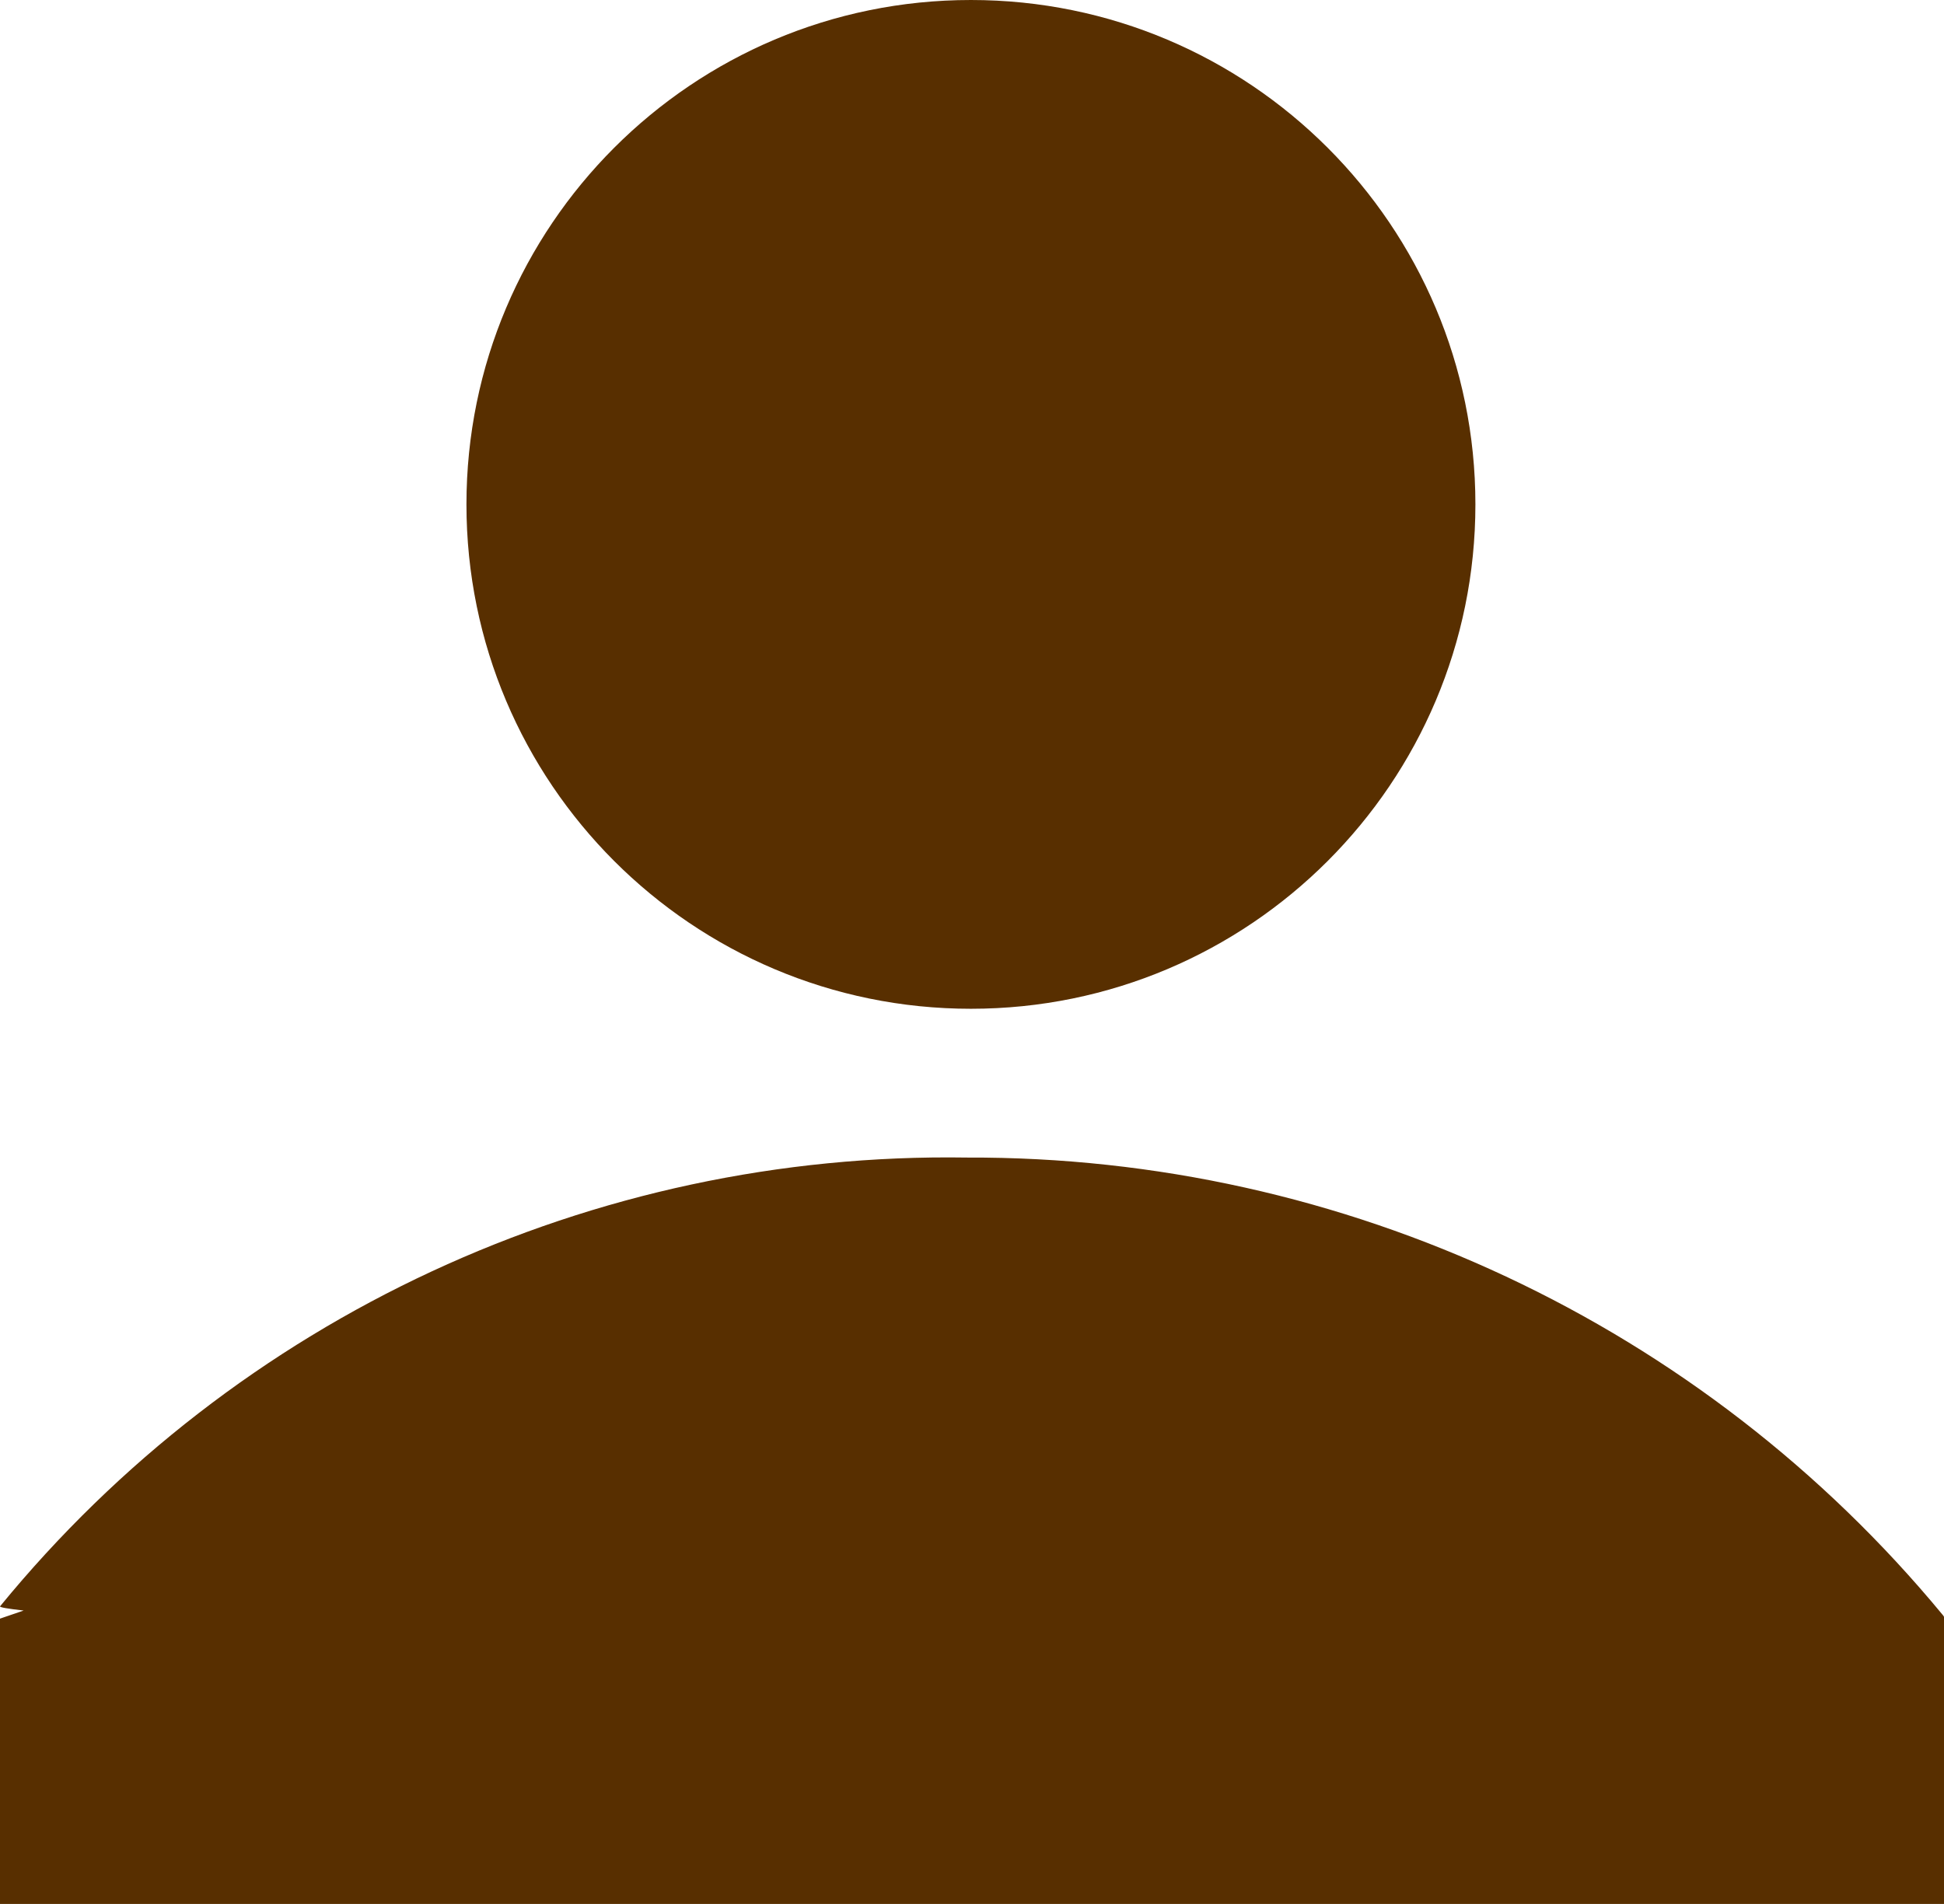
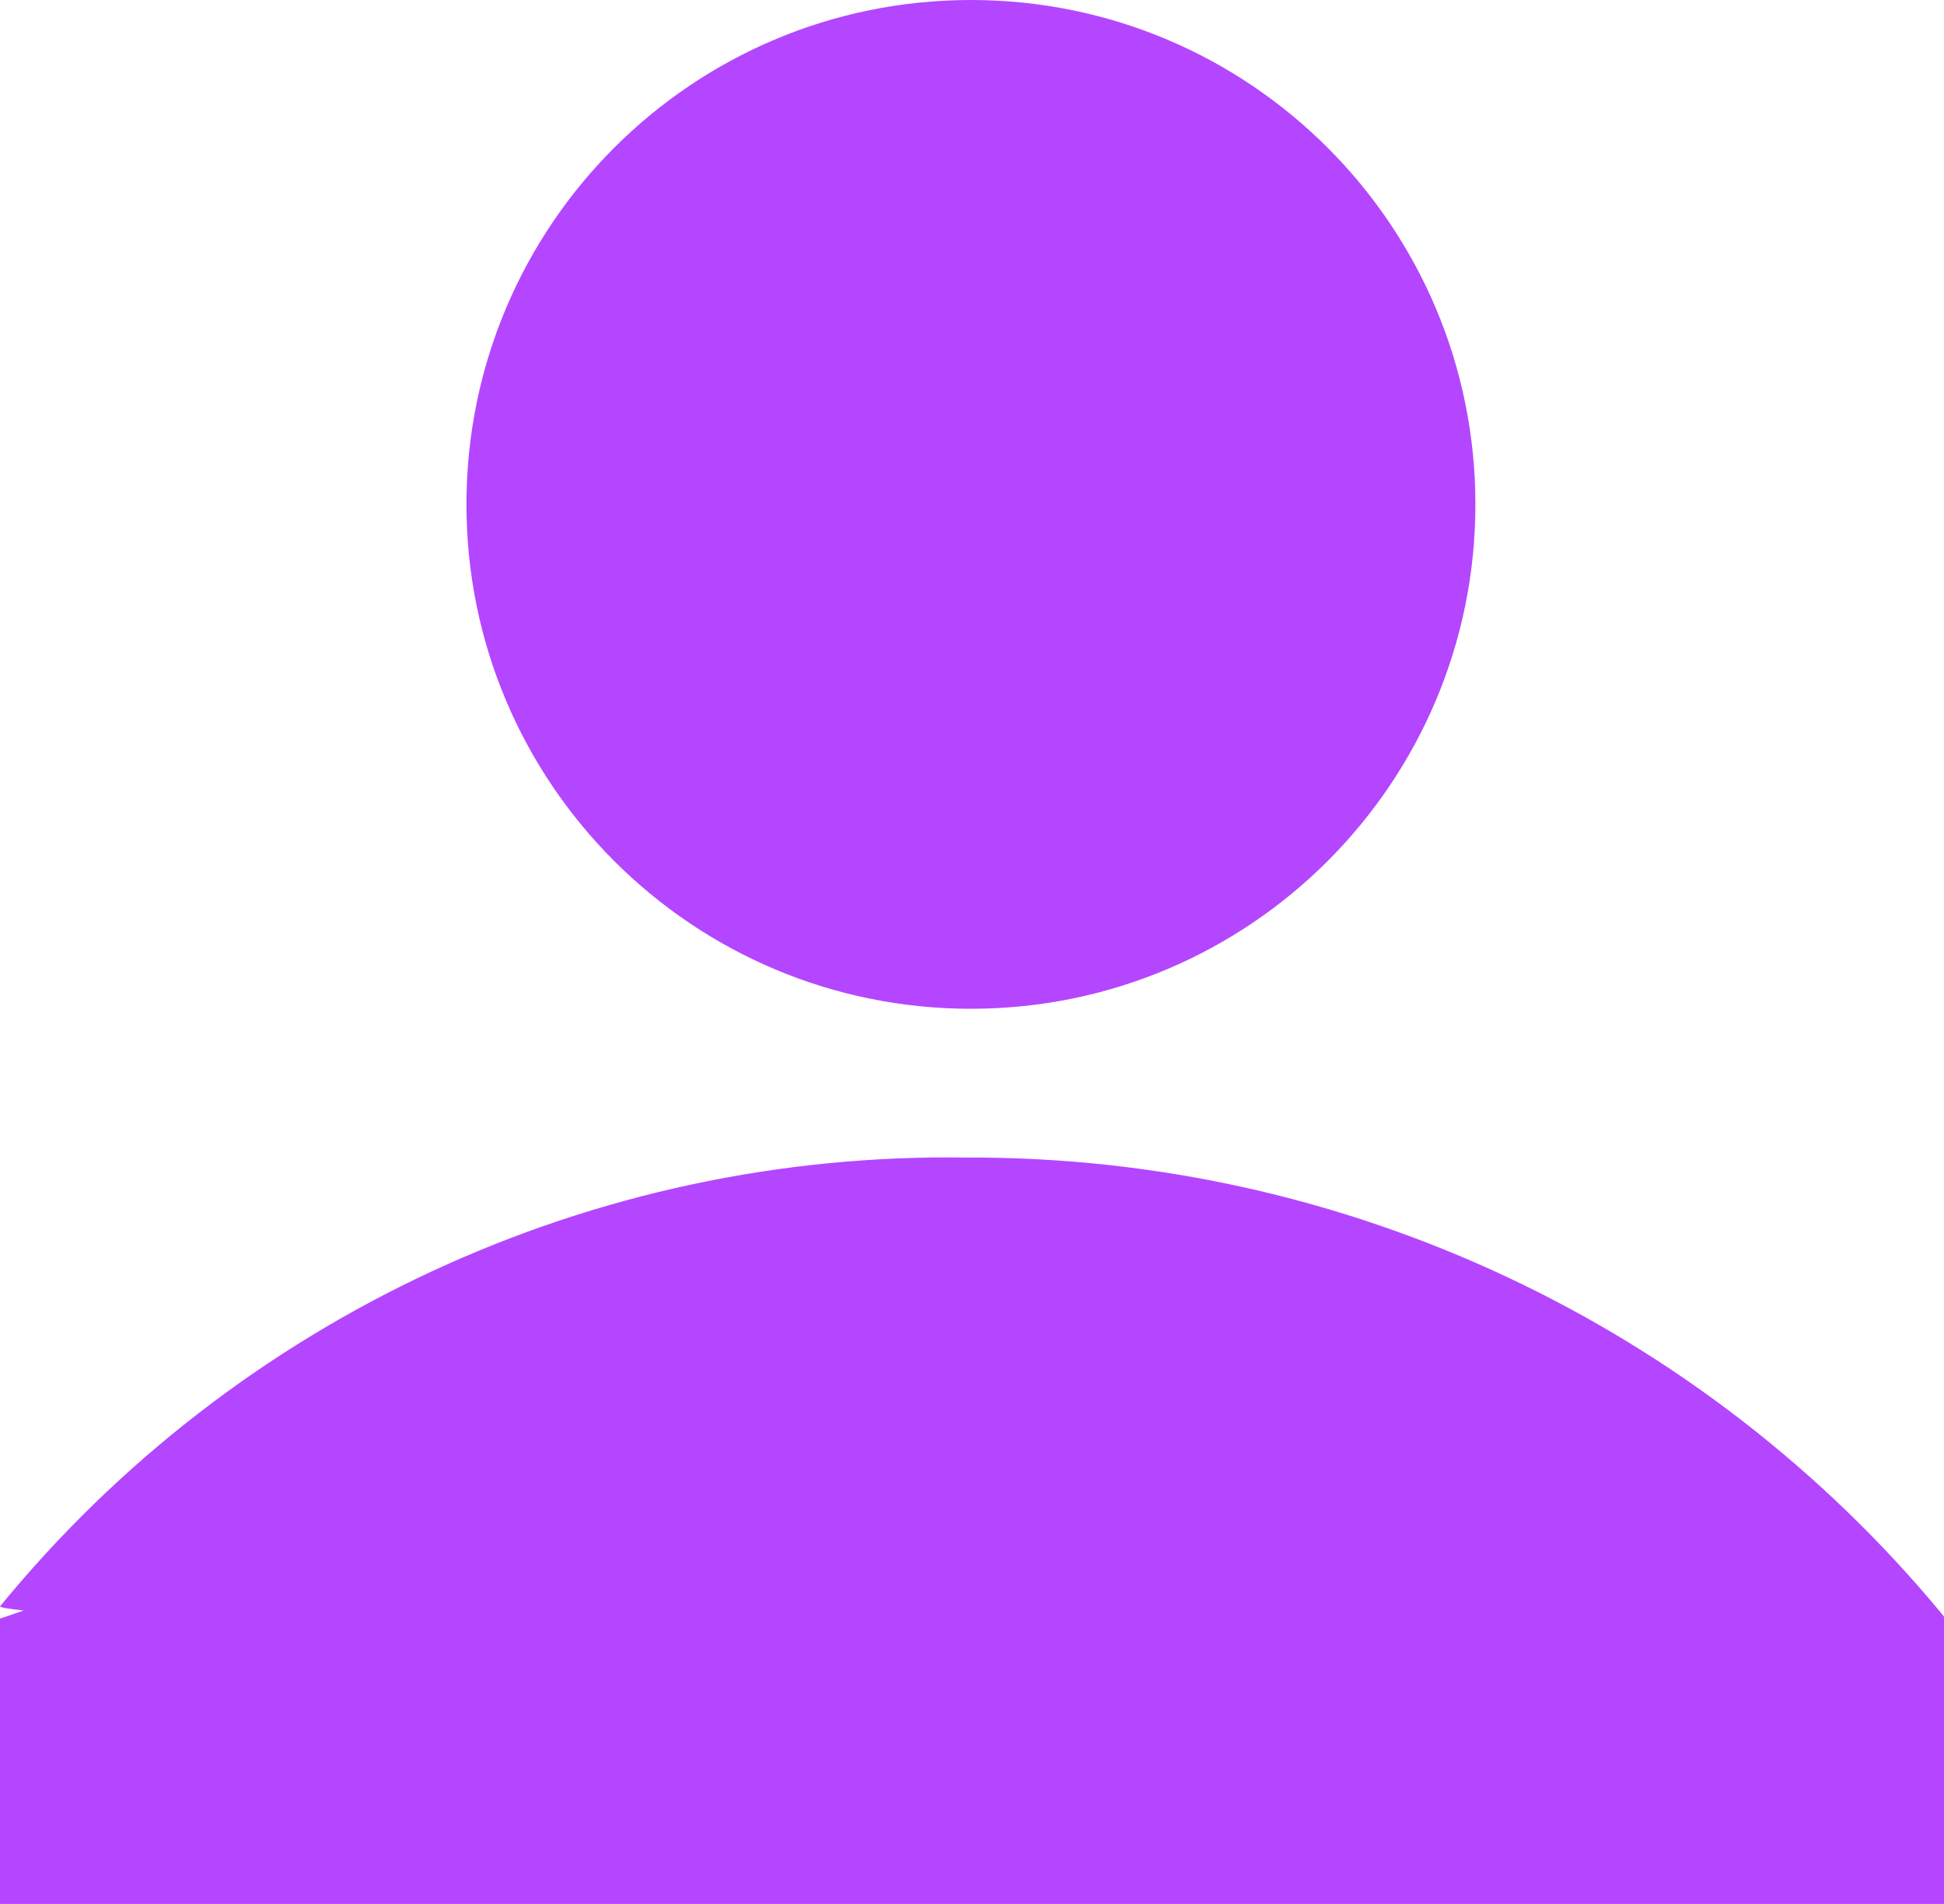
<svg xmlns="http://www.w3.org/2000/svg" id="Group_1" data-name="Group 1" width="11.757" height="11.517" viewBox="0 0 11.757 11.517">
-   <ellipse id="Ellipse_1" data-name="Ellipse 1" cx="3.051" cy="3.051" rx="3.051" ry="3.051" transform="translate(2.821)" fill="#582f00" />
-   <path id="Union_1" data-name="Union 1" d="M0,4.515V2.789L.143,2.74C.046,2.729,0,2.721,0,2.715A7.406,7.406,0,0,1,5.848,0a7.618,7.618,0,0,1,5.9,2.765.058.058,0,0,1,.013.023h0V2.8s0,0,0,0V4.515Z" transform="translate(0 7.002)" fill="#582f00" />
+   <ellipse id="Ellipse_1" data-name="Ellipse 1" cx="3.051" cy="3.051" rx="3.051" ry="3.051" transform="translate(2.821)" fill="#b446ff" />
+   <path id="Union_1" data-name="Union 1" d="M0,4.515V2.789L.143,2.74C.046,2.729,0,2.721,0,2.715A7.406,7.406,0,0,1,5.848,0a7.618,7.618,0,0,1,5.9,2.765.058.058,0,0,1,.013.023h0V2.8s0,0,0,0V4.515Z" transform="translate(0 7.002)" fill="#b446ff" />
</svg>
